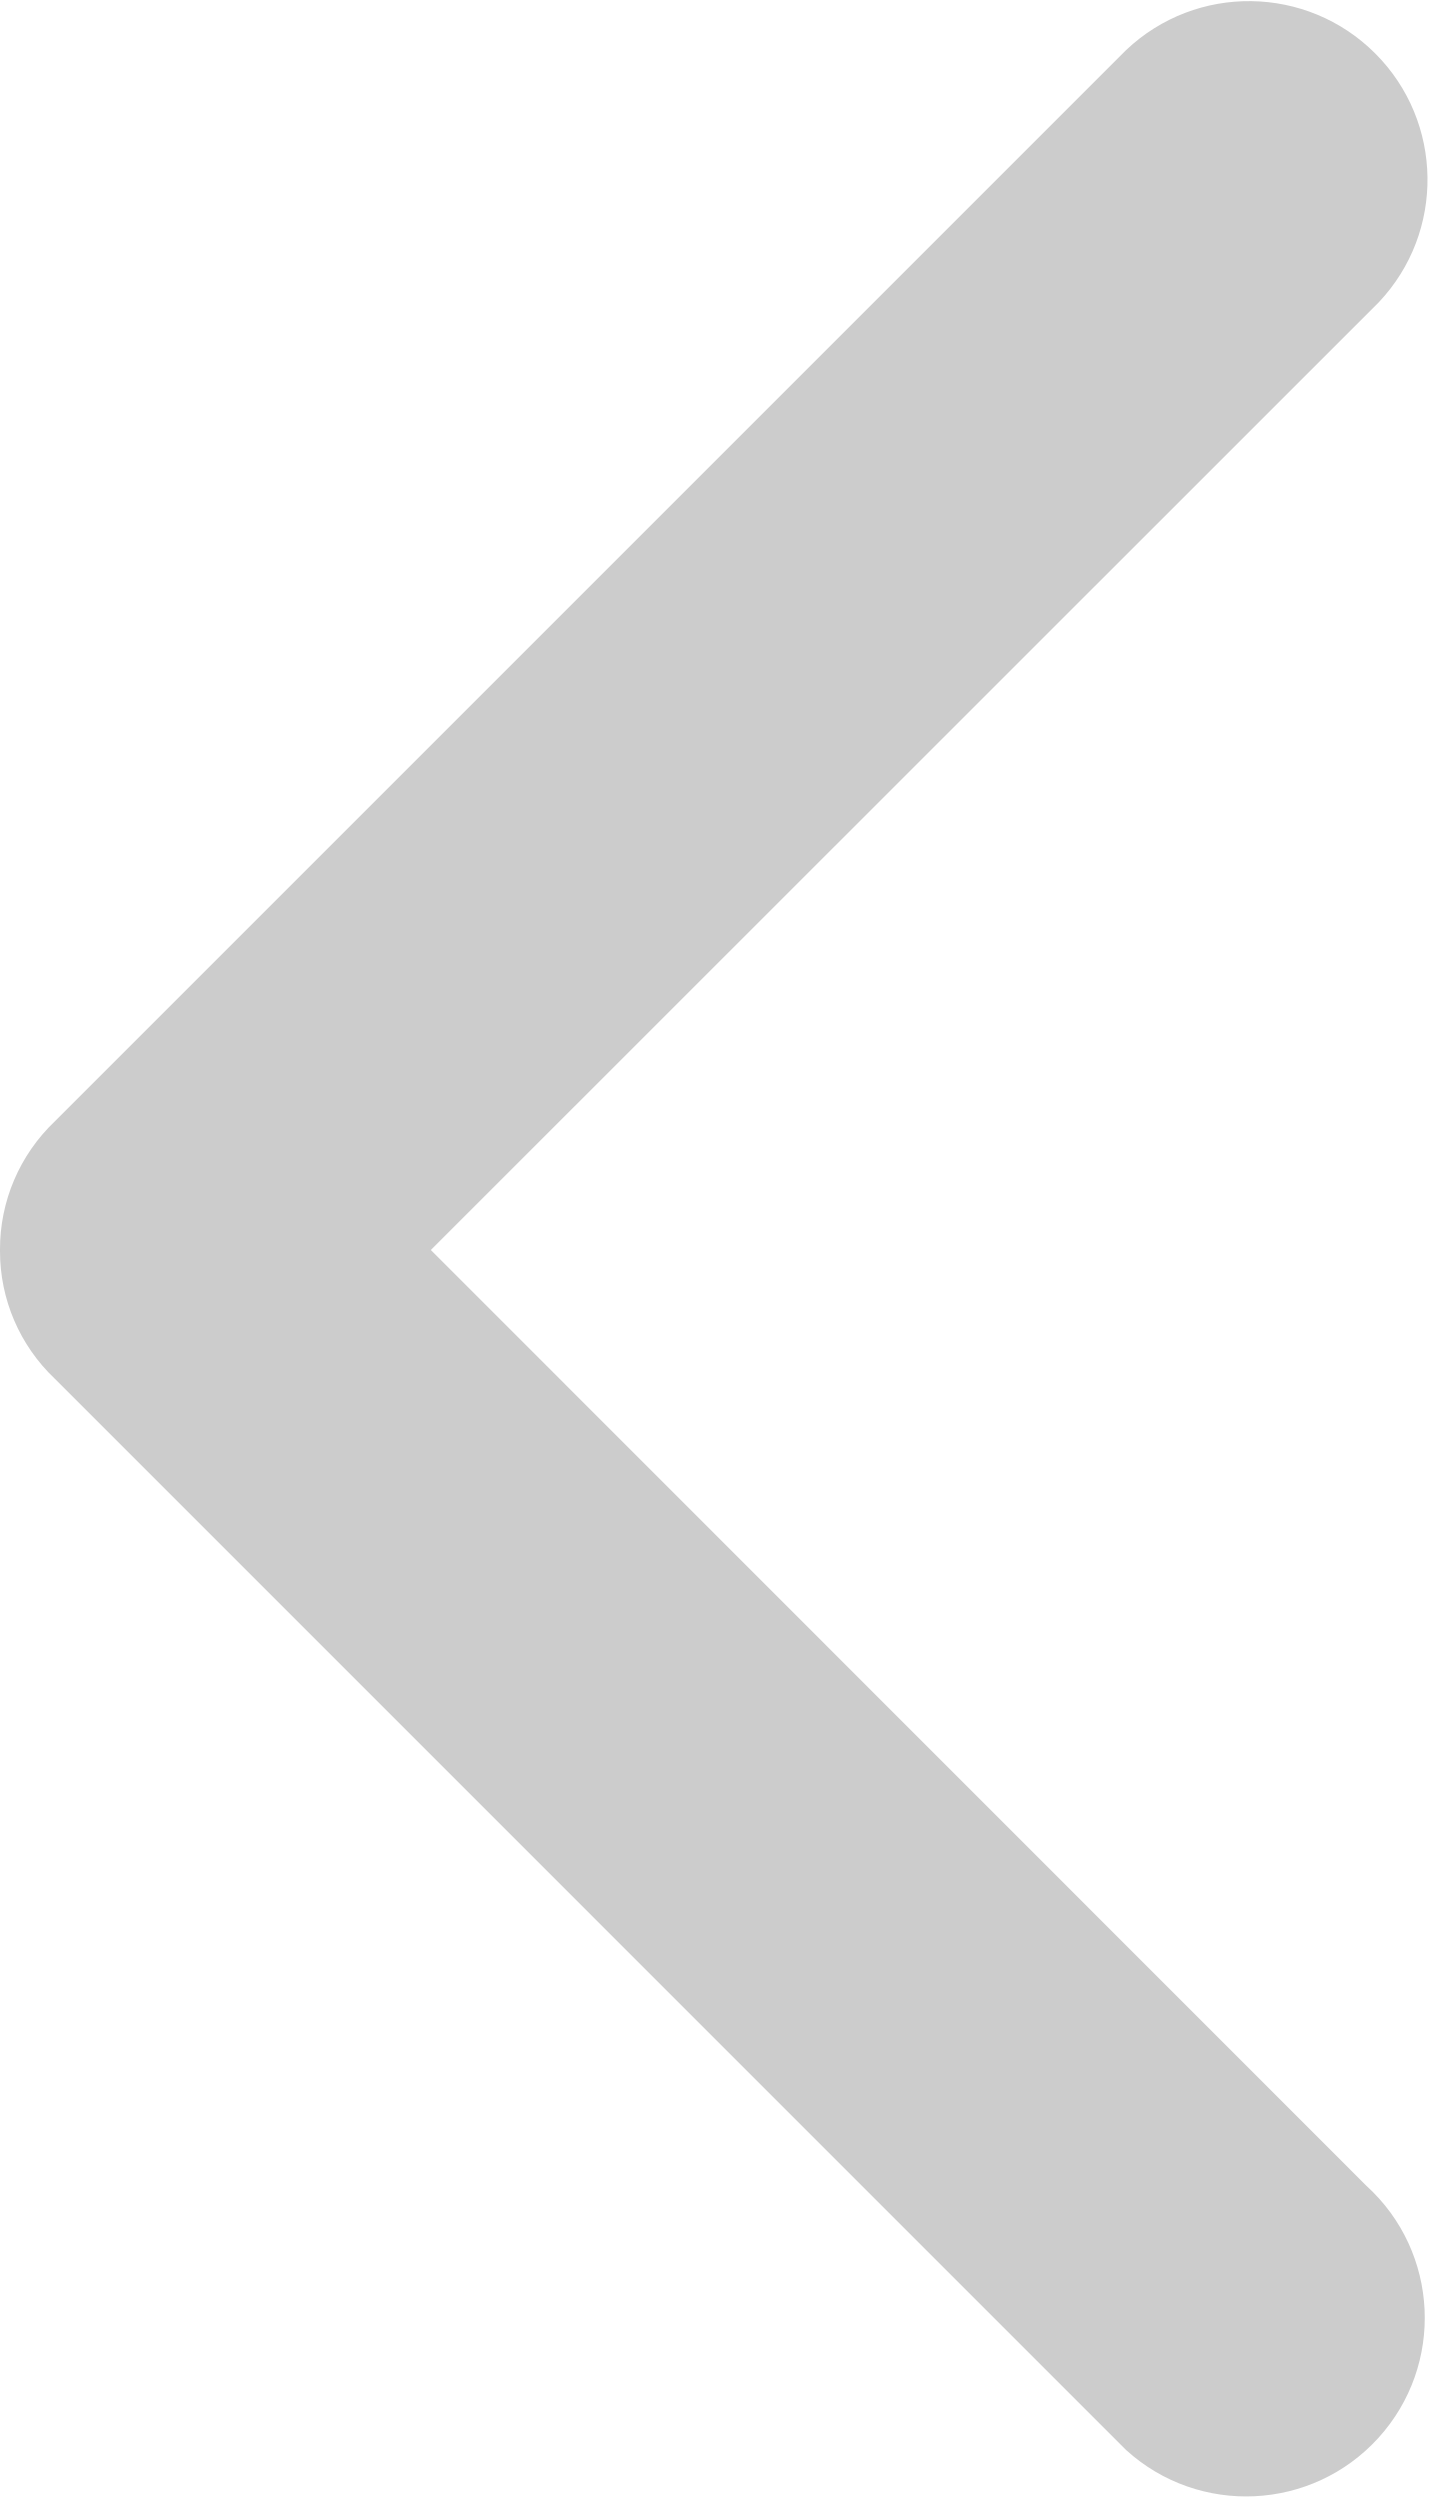
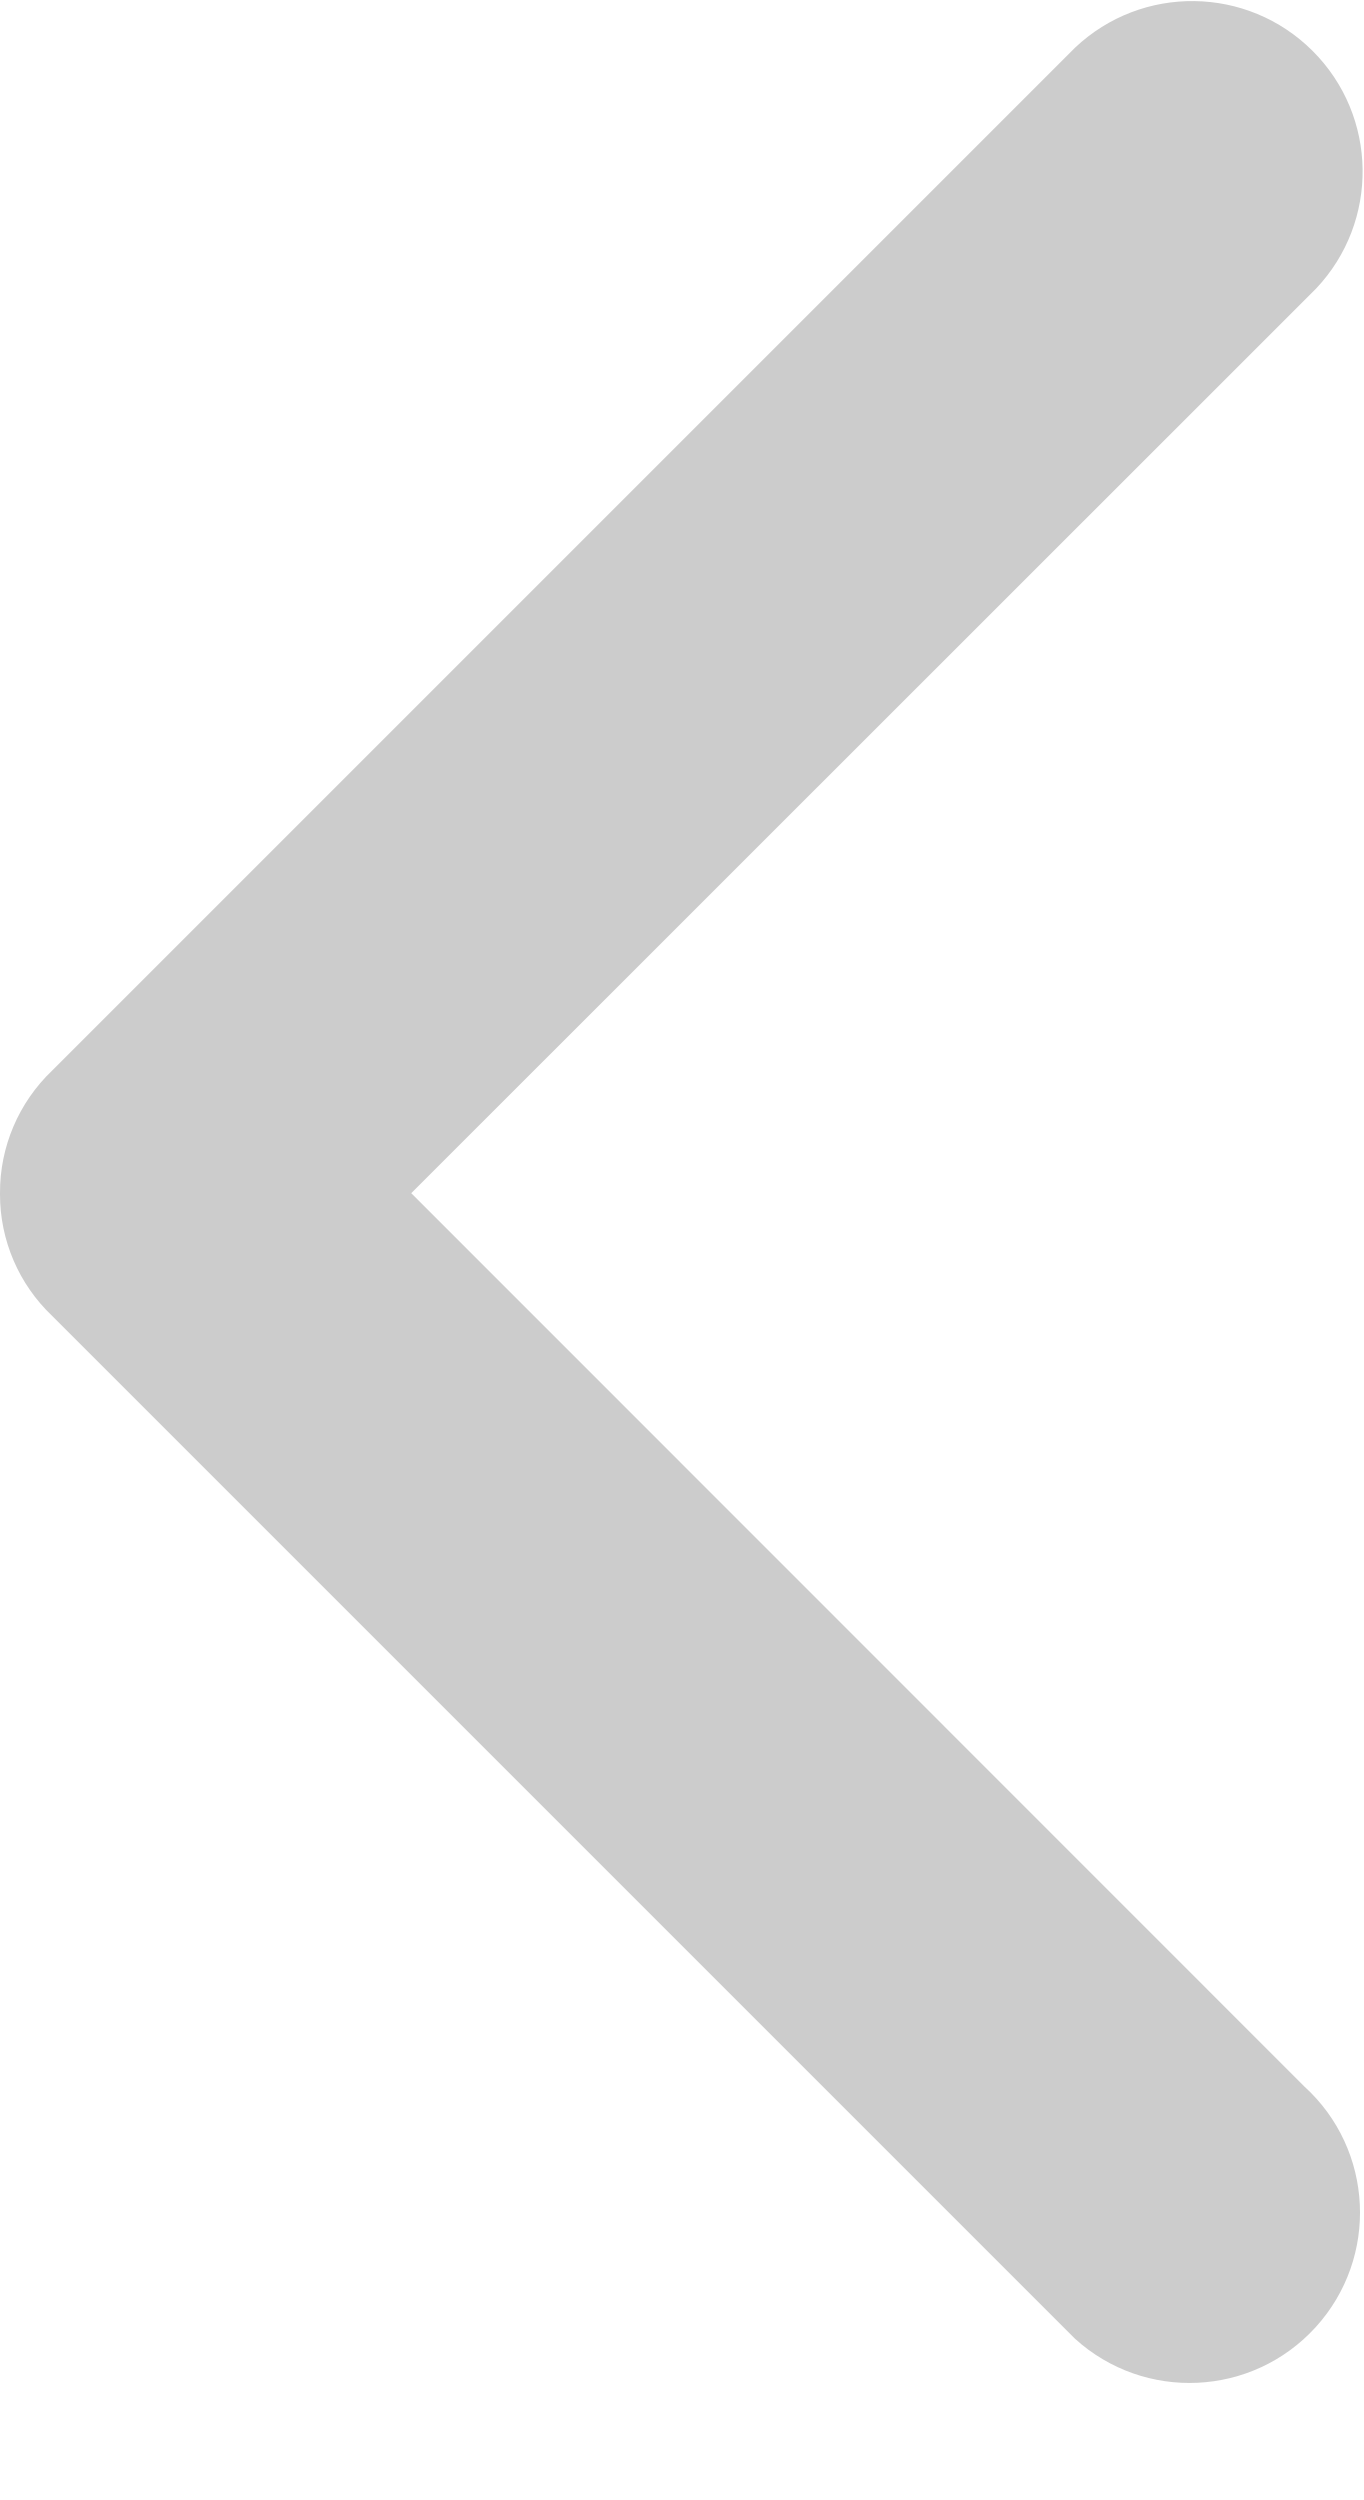
- <svg xmlns="http://www.w3.org/2000/svg" width="12" height="21" viewBox="0 0 12 21">
+ <svg xmlns="http://www.w3.org/2000/svg" width="12" height="22" viewBox="0 0 12 22">
  <defs>
    <style>
      .cls-1 {
        fill: #ccc;
        fill-rule: evenodd;
      }
    </style>
  </defs>
  <path id="ARROW_DOWN_copy_2" data-name="ARROW / DOWN copy 2" class="cls-1" d="M394.477,7412.86l-7.858-7.86,7.962-7.96h0a1.5,1.5,0,0,0-2.121-2.12h0l-9,9h0A1.481,1.481,0,0,0,383,7405h0v0.01a1.475,1.475,0,0,0,.459,1.07h0l9,9h0A1.5,1.5,0,1,0,394.477,7412.86Z" transform="translate(-383 -7394.5)" />
</svg>
